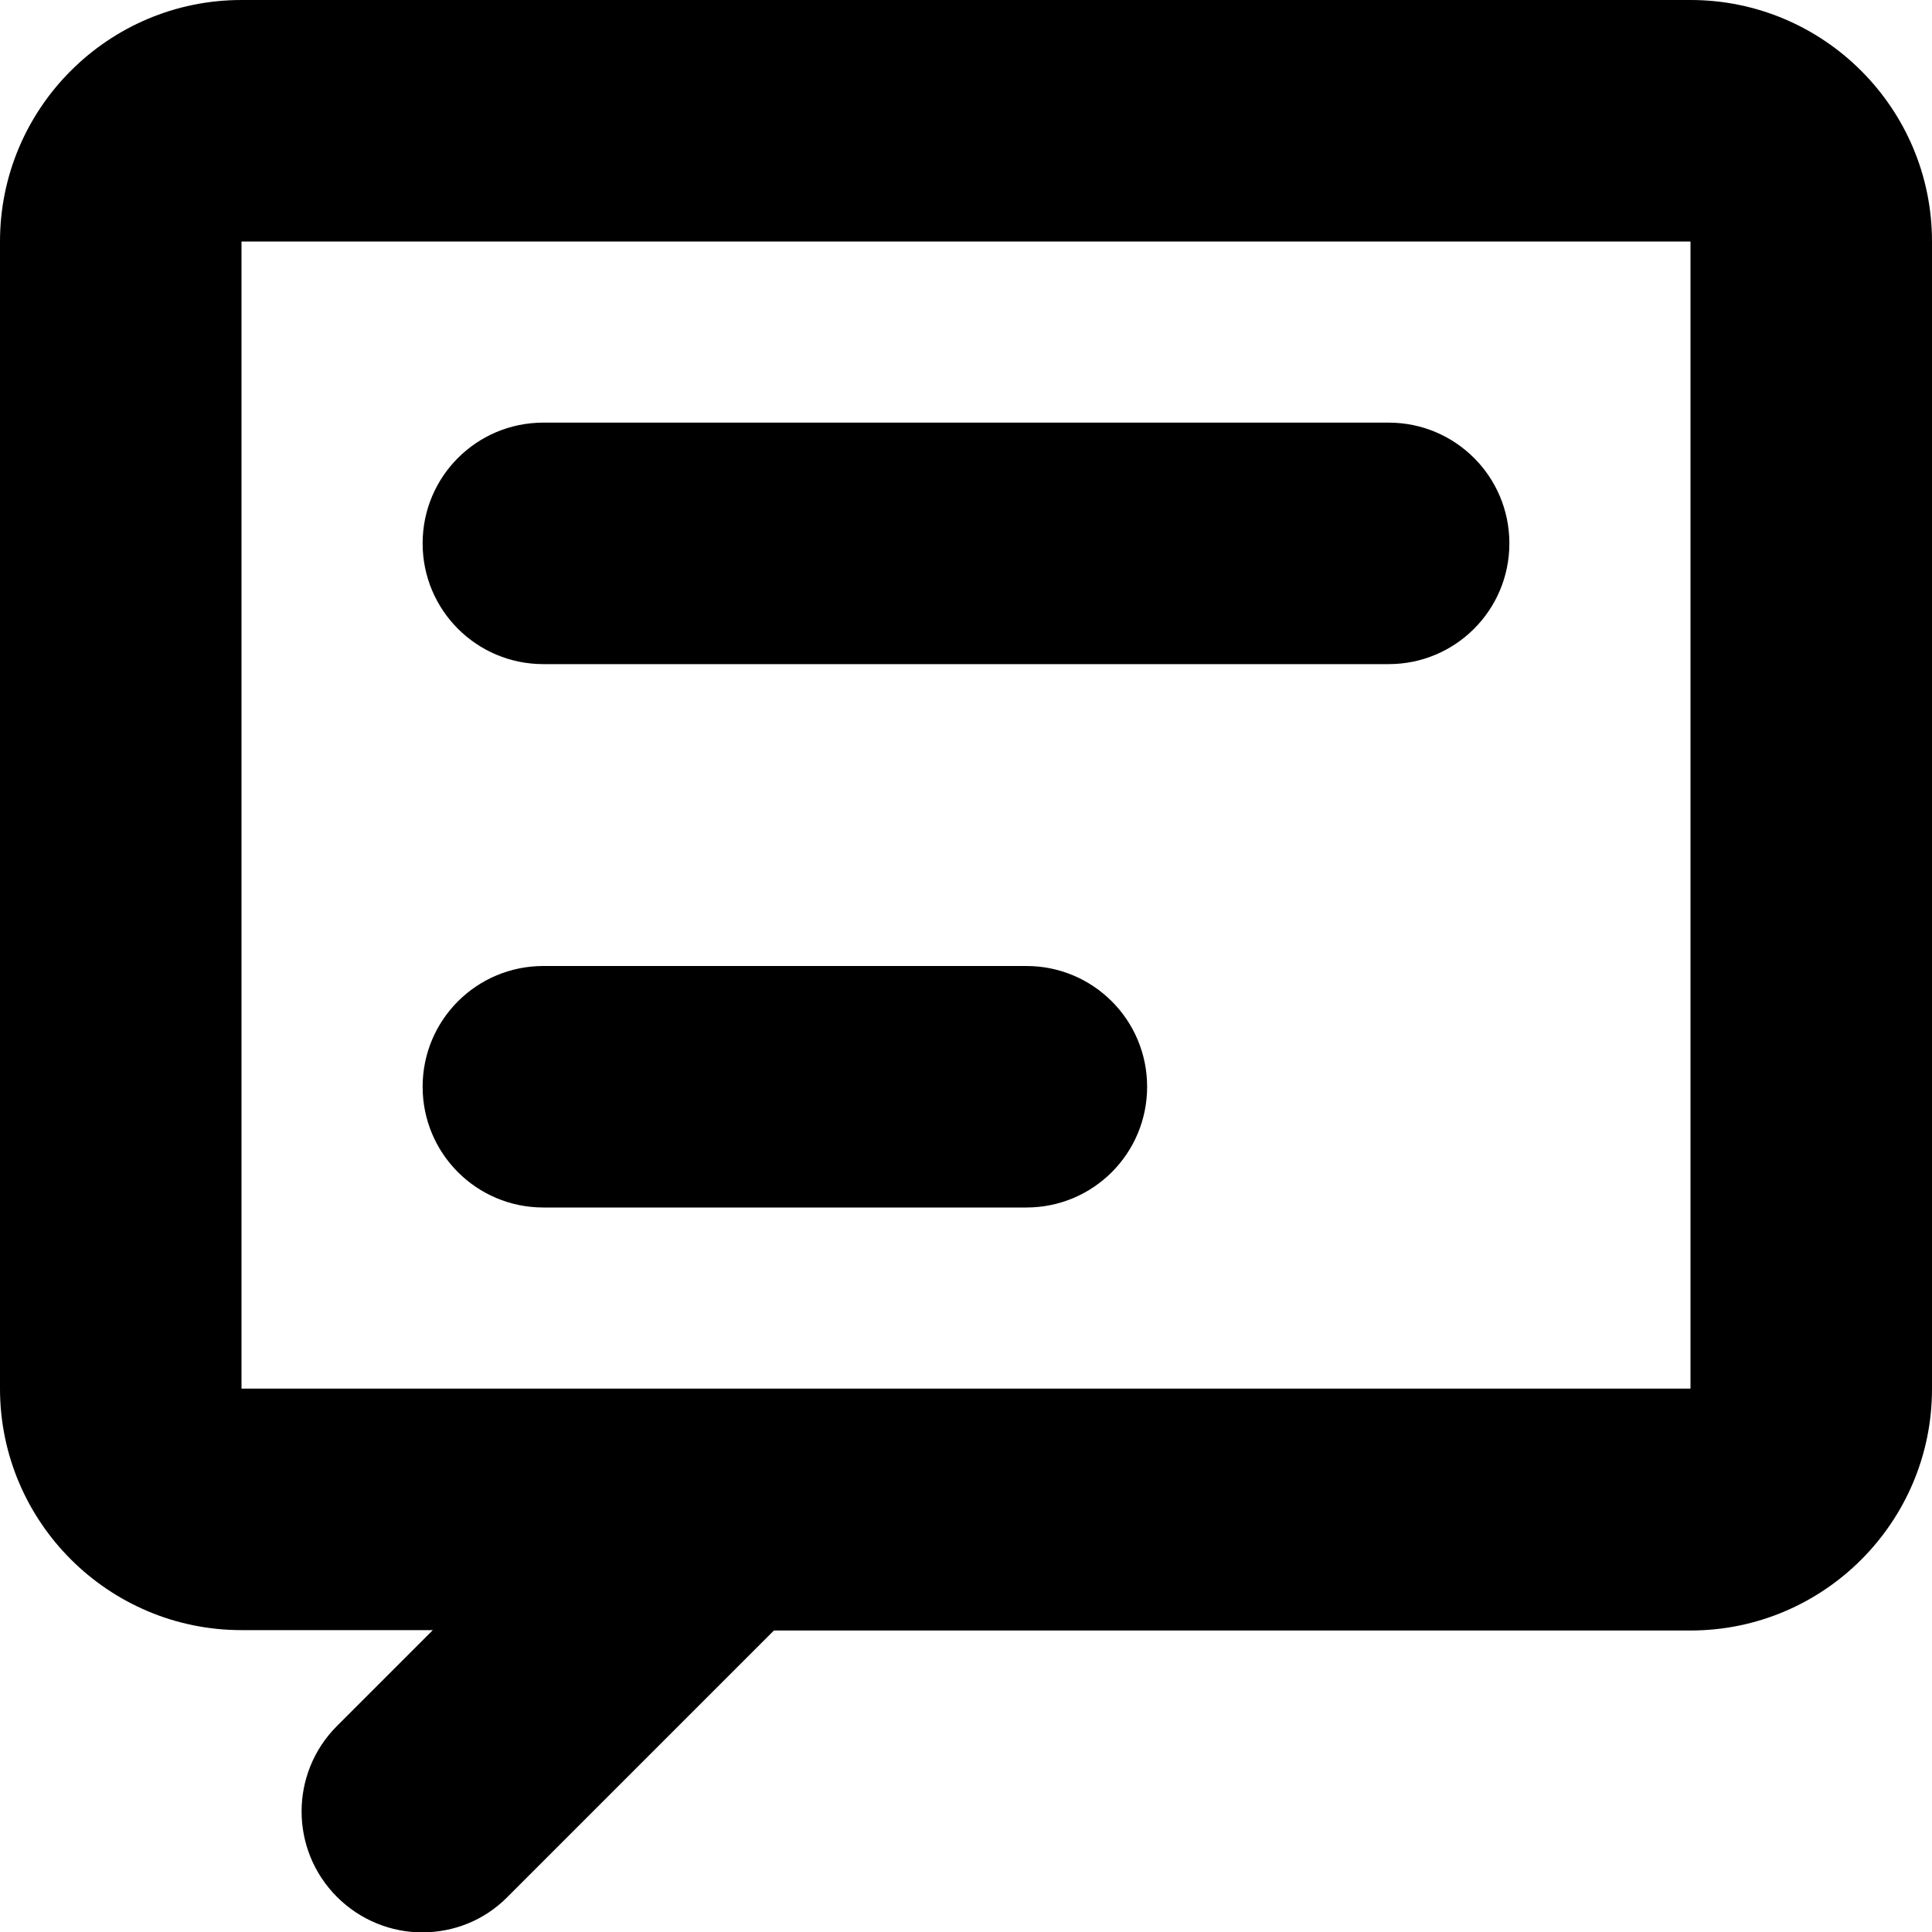
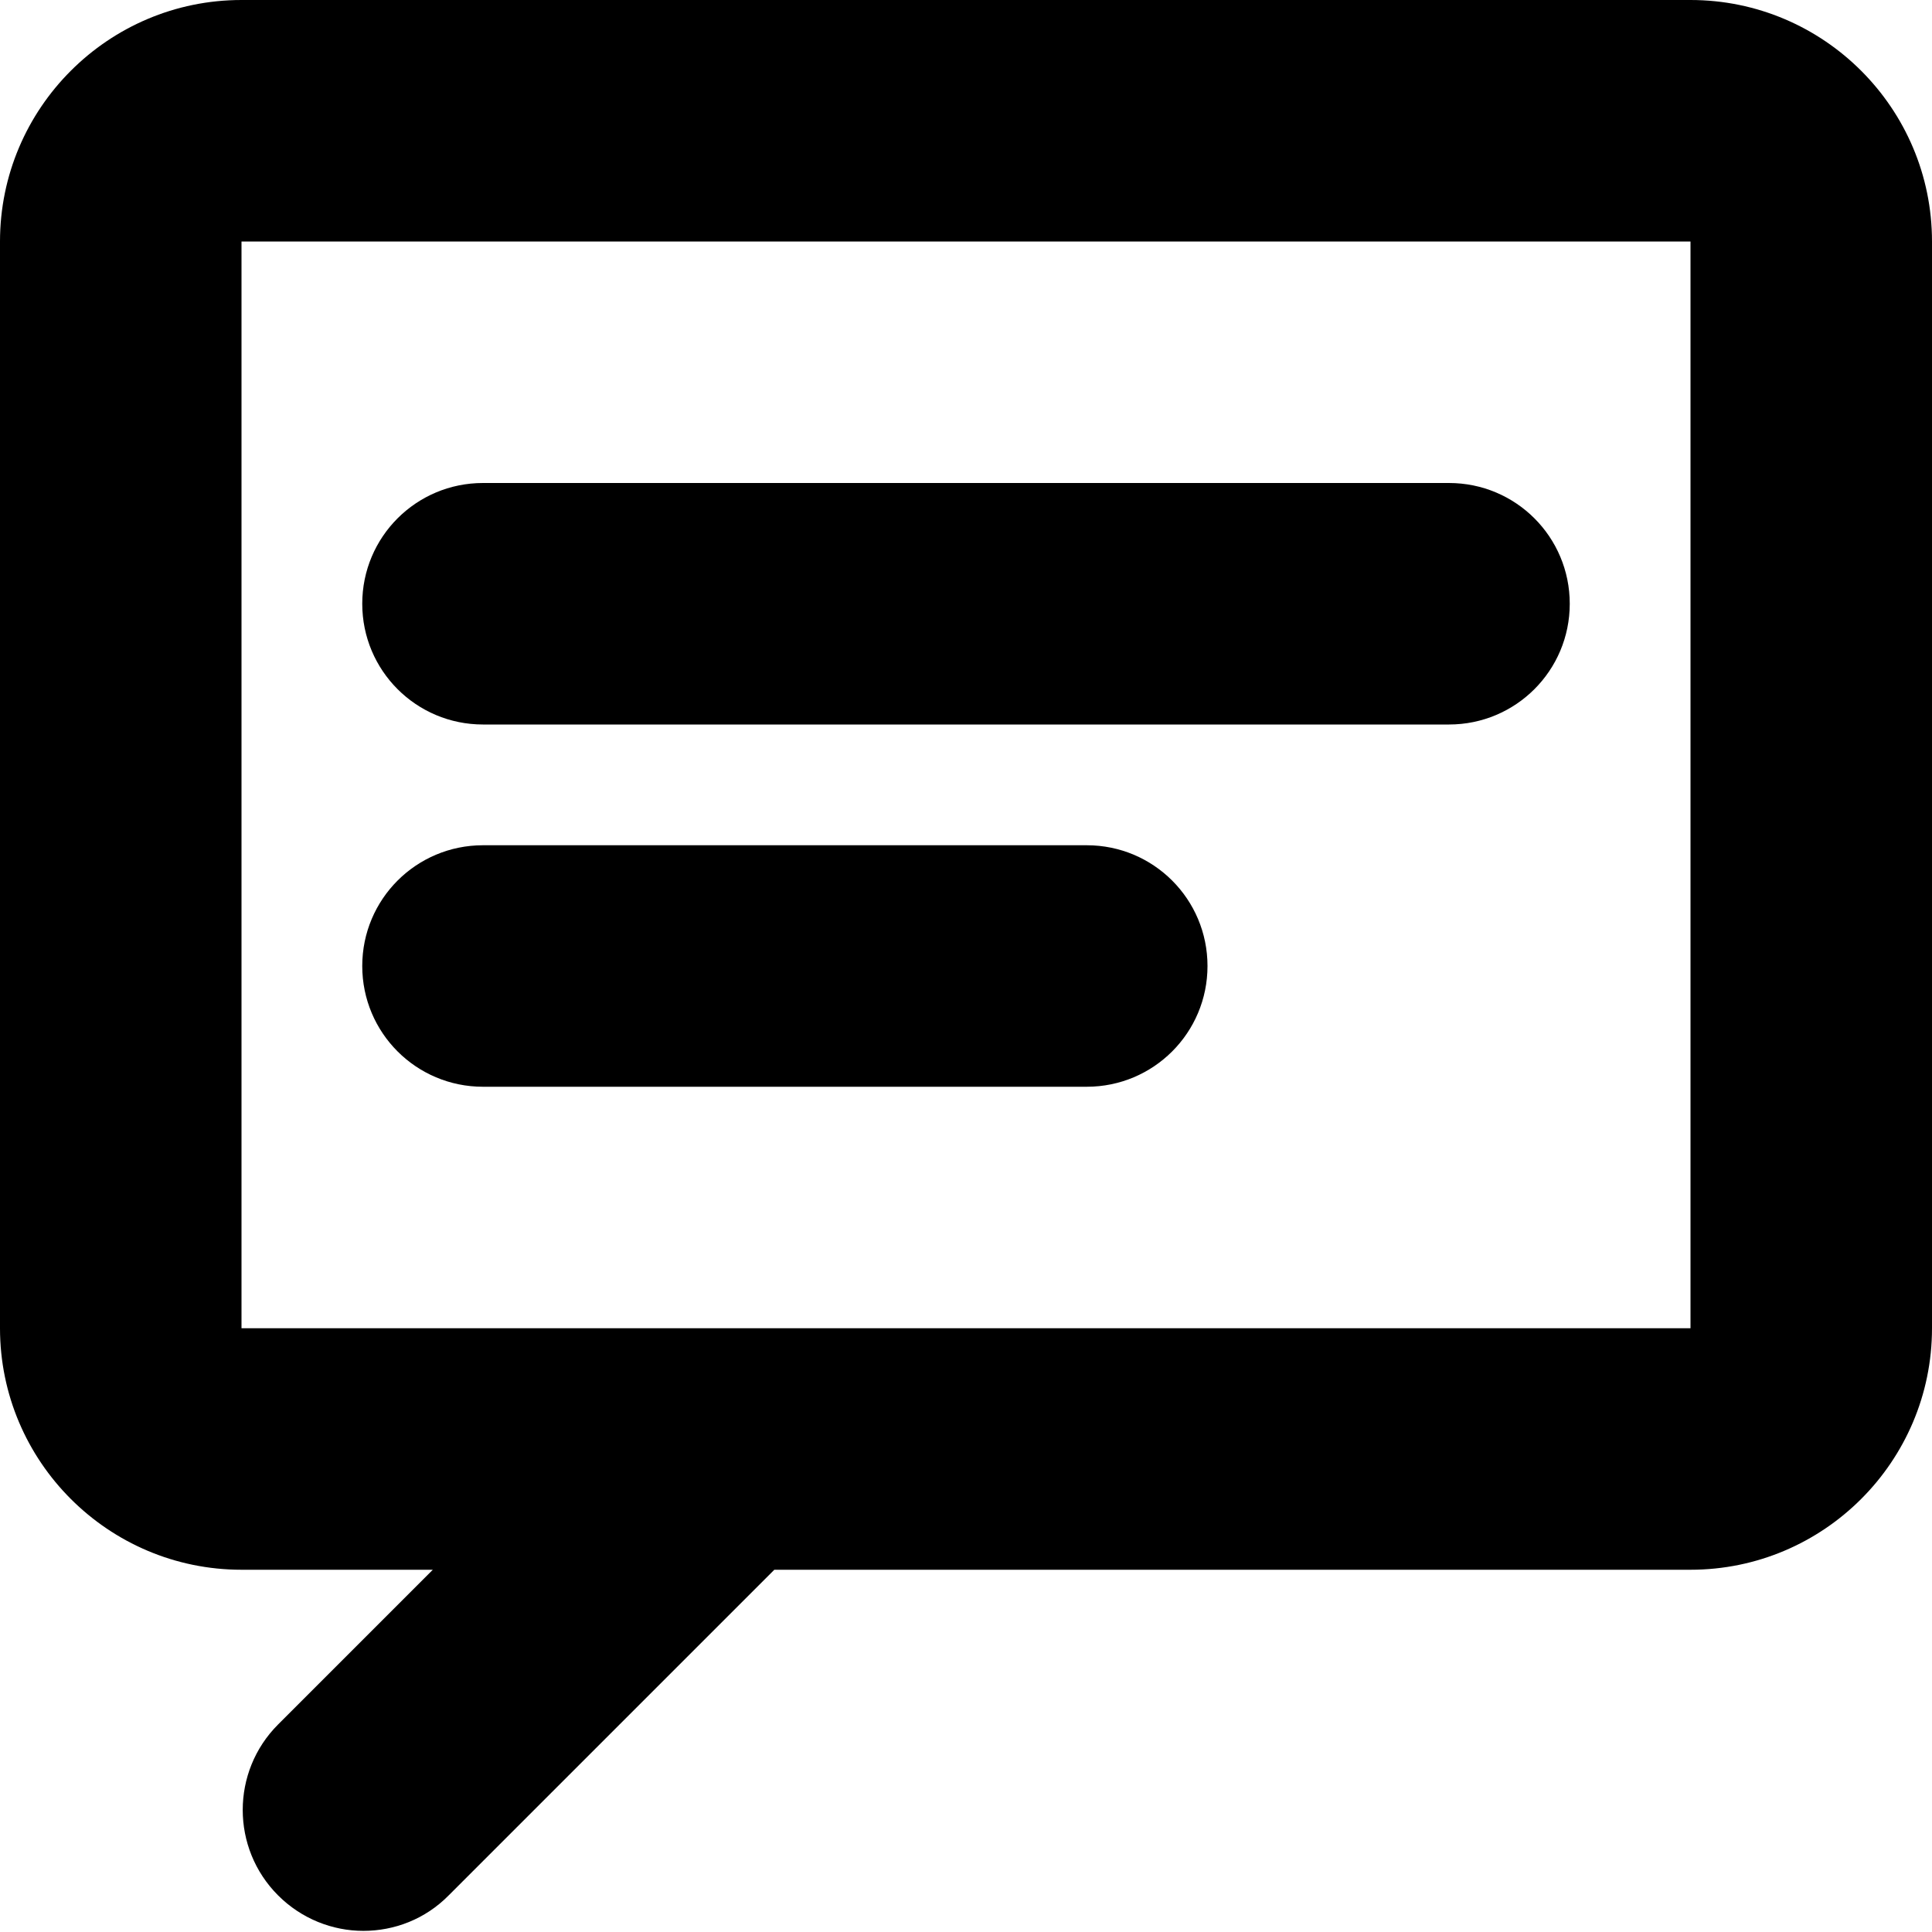
<svg xmlns="http://www.w3.org/2000/svg" version="1.1" id="comments" x="0px" y="0px" width="512px" height="512px" viewBox="0 0 512 512" enable-background="new 0 0 512 512" xml:space="preserve">
  <g>
-     <path d="M448,0H64C28.7,0,0,28.7,0,64v304c0,35.3,28.7,64,64,64h50.7l-25.4,25.4c-12.5,12.5-12.5,32.8,0,45.3   c6.2,6.2,14.4,9.4,22.6,9.4s16.4-3.1,22.6-9.4l70.6-70.6H448c35.3,0,64-28.7,64-64V64C512,28.7,483.3,0,448,0z M448,368H64V64h384   V368C448,368,448,368,448,368z" />
-     <path d="M368,112H144c-17.7,0-32,14.3-32,32s14.3,32,32,32h224c17.7,0,32-14.3,32-32S385.7,112,368,112z" />
-     <path d="M272,256H144c-17.7,0-32,14.3-32,32s14.3,32,32,32h128c17.7,0,32-14.3,32-32S289.7,256,272,256z" />
+     <path d="M448,0H64C28.7,0,0,28.7,0,64v288c0,35.3,28.7,64,64,64h50.7l-41,41c-12.5,12.5-12.5,32.8,0,45.3   c6.2,6.2,14.4,9.4,22.6,9.4s16.4-3.1,22.6-9.4l86.3-86.3H448c35.3,0,64-28.7,64-64V64C512,28.7,483.3,0,448,0z M448,352H64V64h384   V352C448,352,448,352,448,352z" />
+     <path d="M384,128H128c-17.7,0-32,14.3-32,32s14.3,32,32,32h256c17.7,0,32-14.3,32-32S401.7,128,384,128z" />
+     <path d="M288,224H128c-17.7,0-32,14.3-32,32s14.3,32,32,32h160c17.7,0,32-14.3,32-32S305.7,224,288,224z" />
  </g>
</svg>
